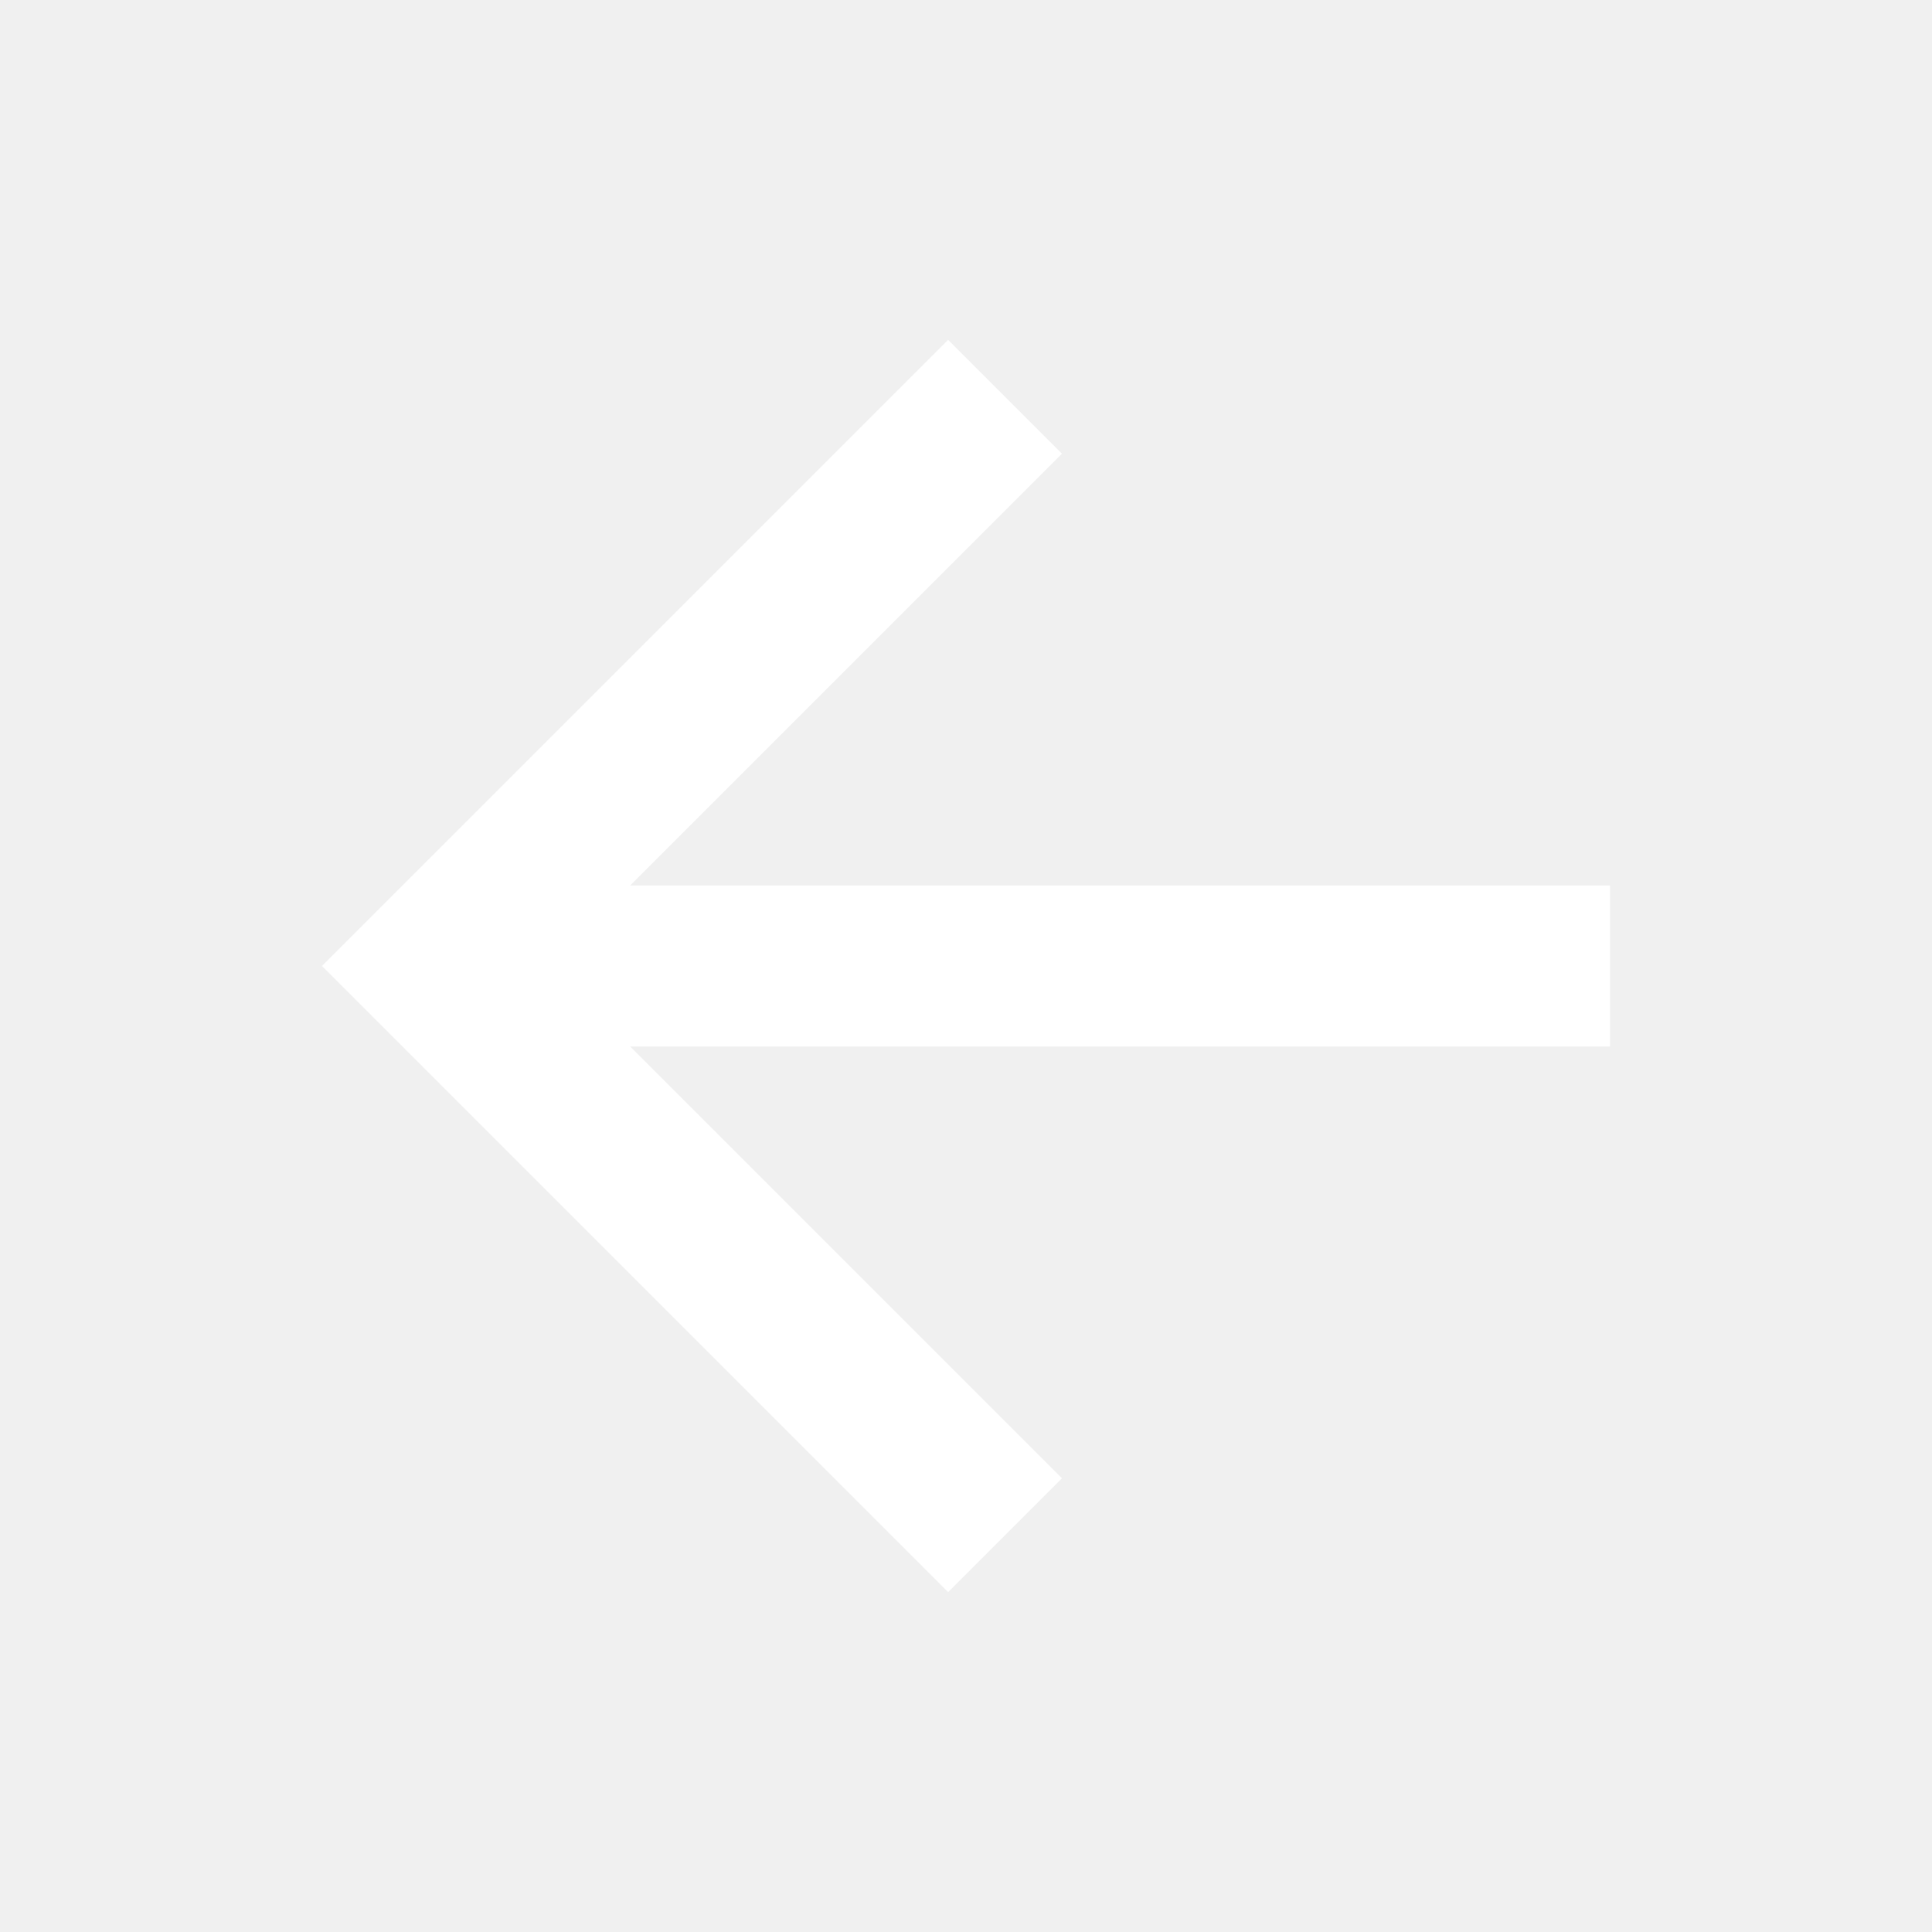
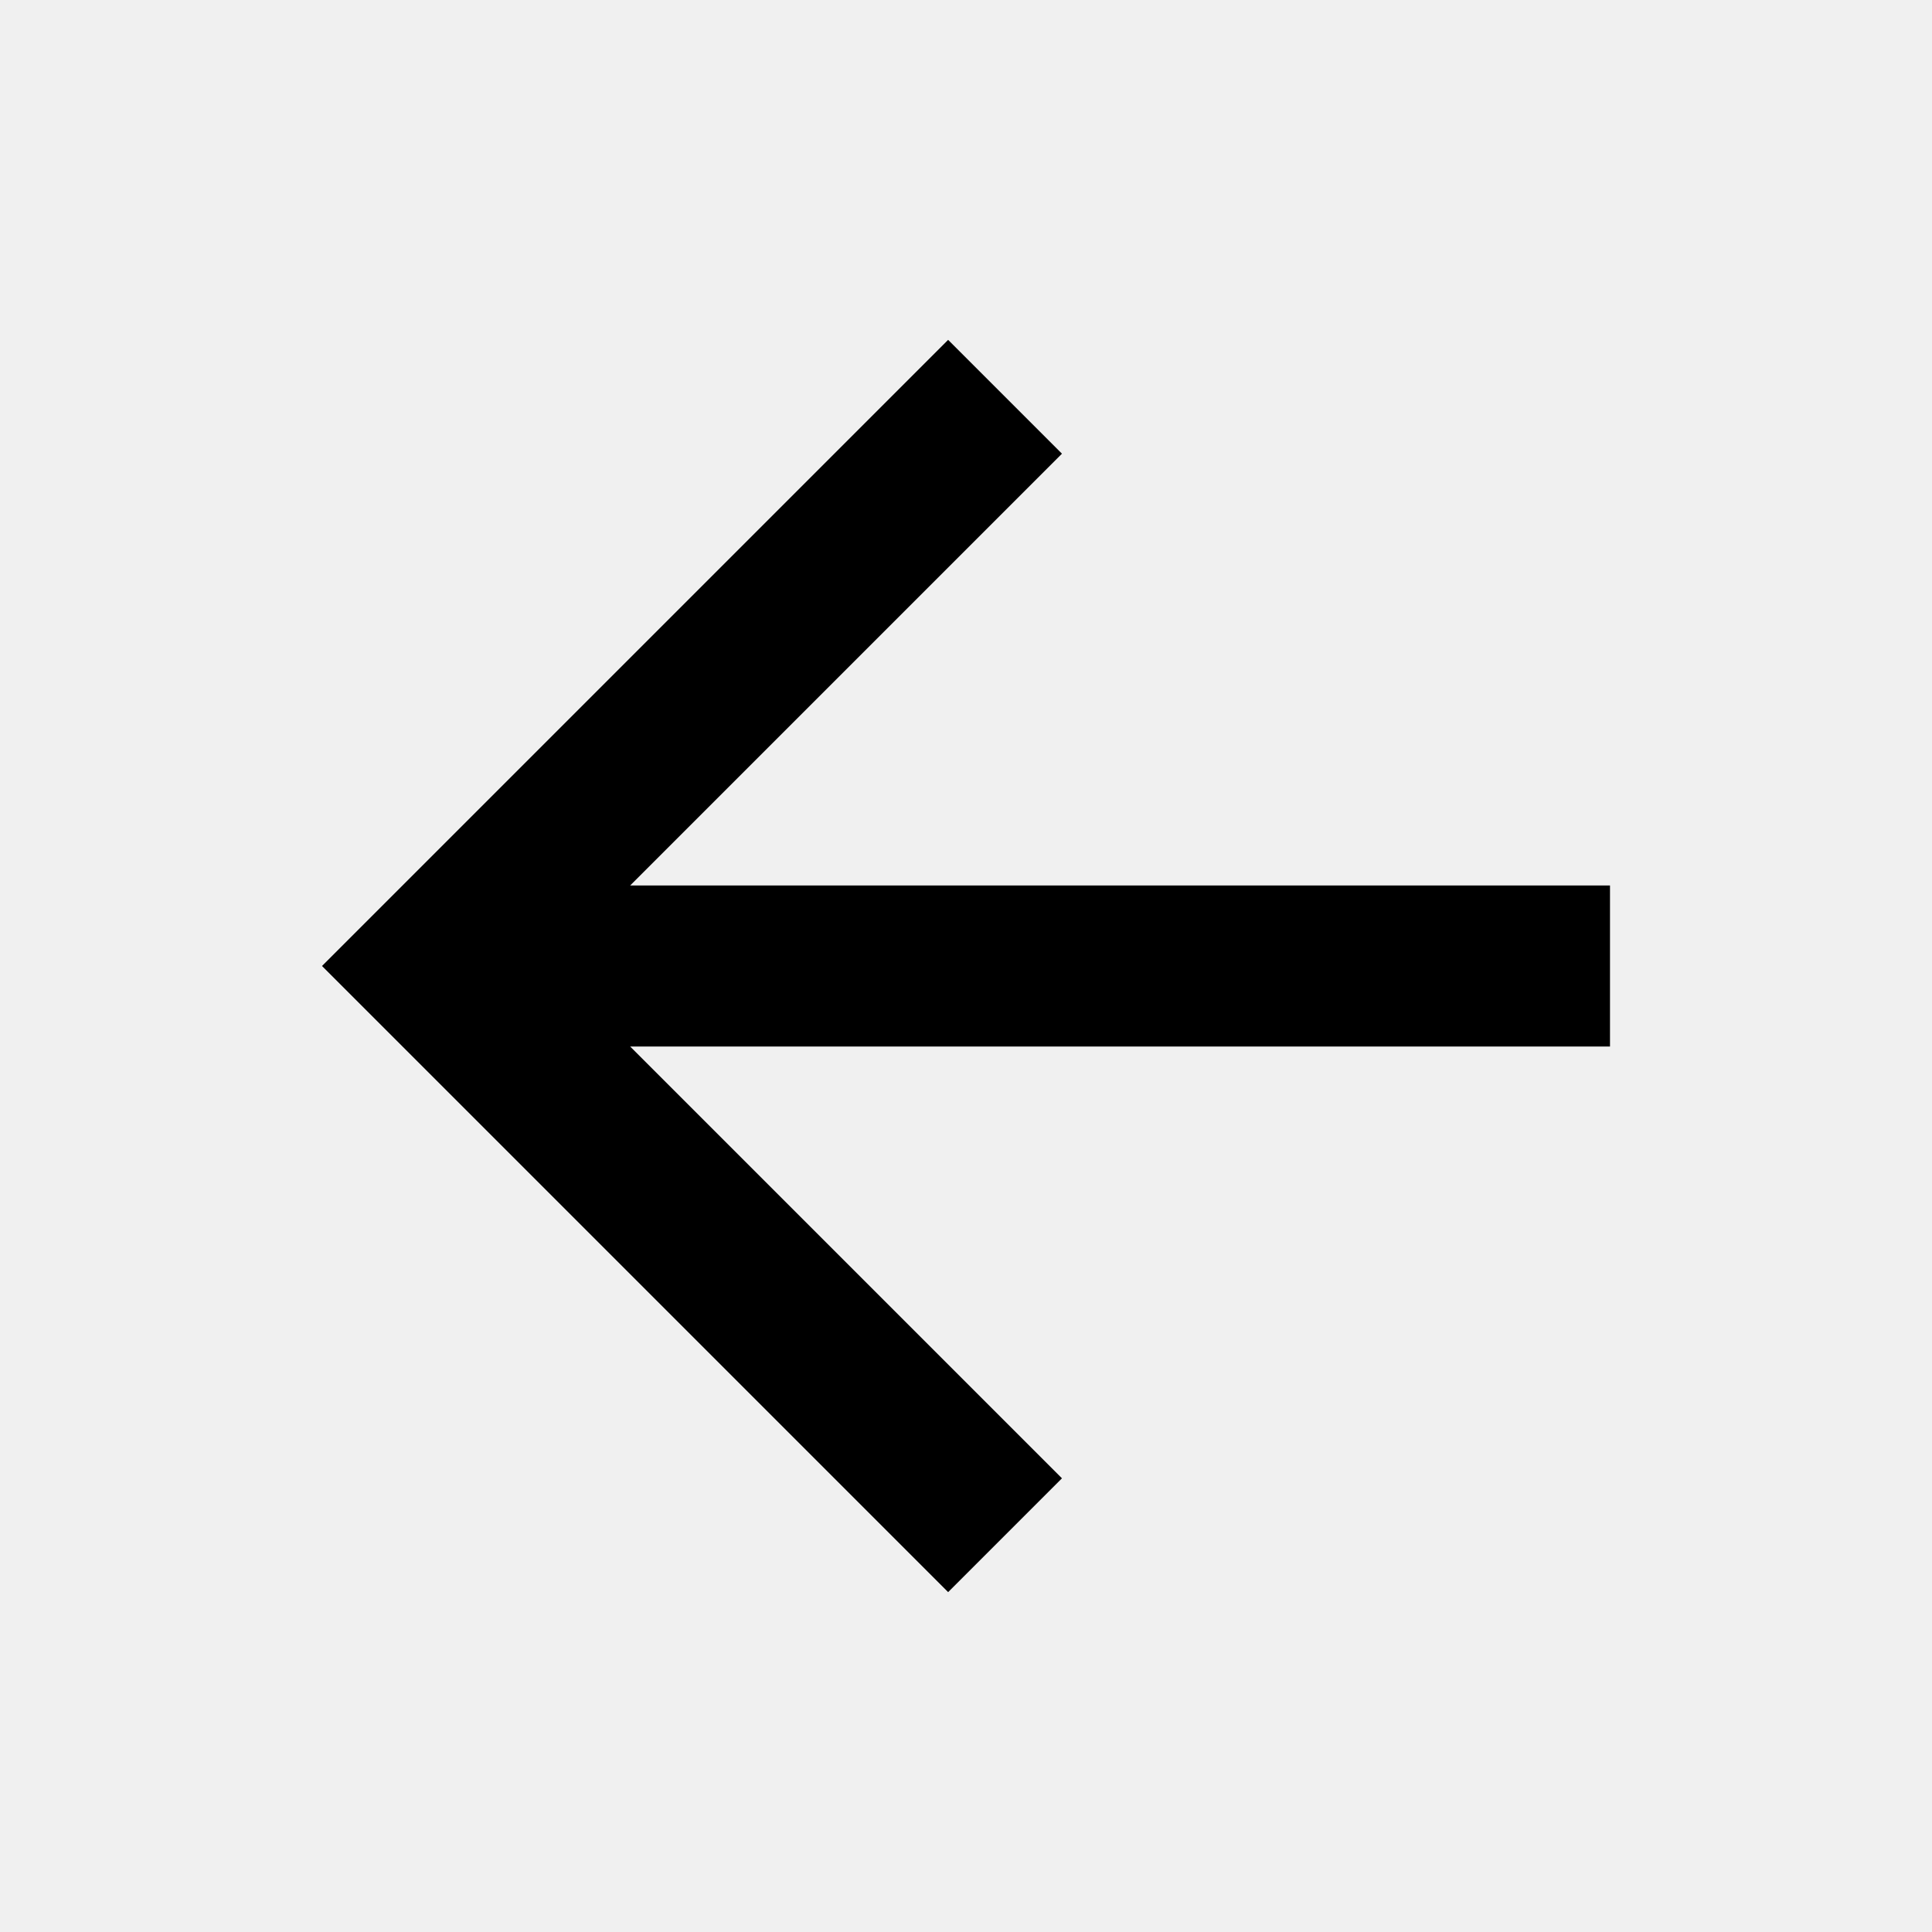
<svg xmlns="http://www.w3.org/2000/svg" width="24" height="24" viewBox="0 0 24 24" fill="none">
-   <path d="M7.828 11H20V13H7.828L13.192 18.364L11.778 19.778L4 12L11.778 4.222L13.192 5.636L7.828 11Z" fill="white" />
+   <path d="M7.828 11H20V13H7.828L13.192 18.364L11.778 19.778L4 12L11.778 4.222L13.192 5.636L7.828 11Z" fill="currentColor" />
</svg>
